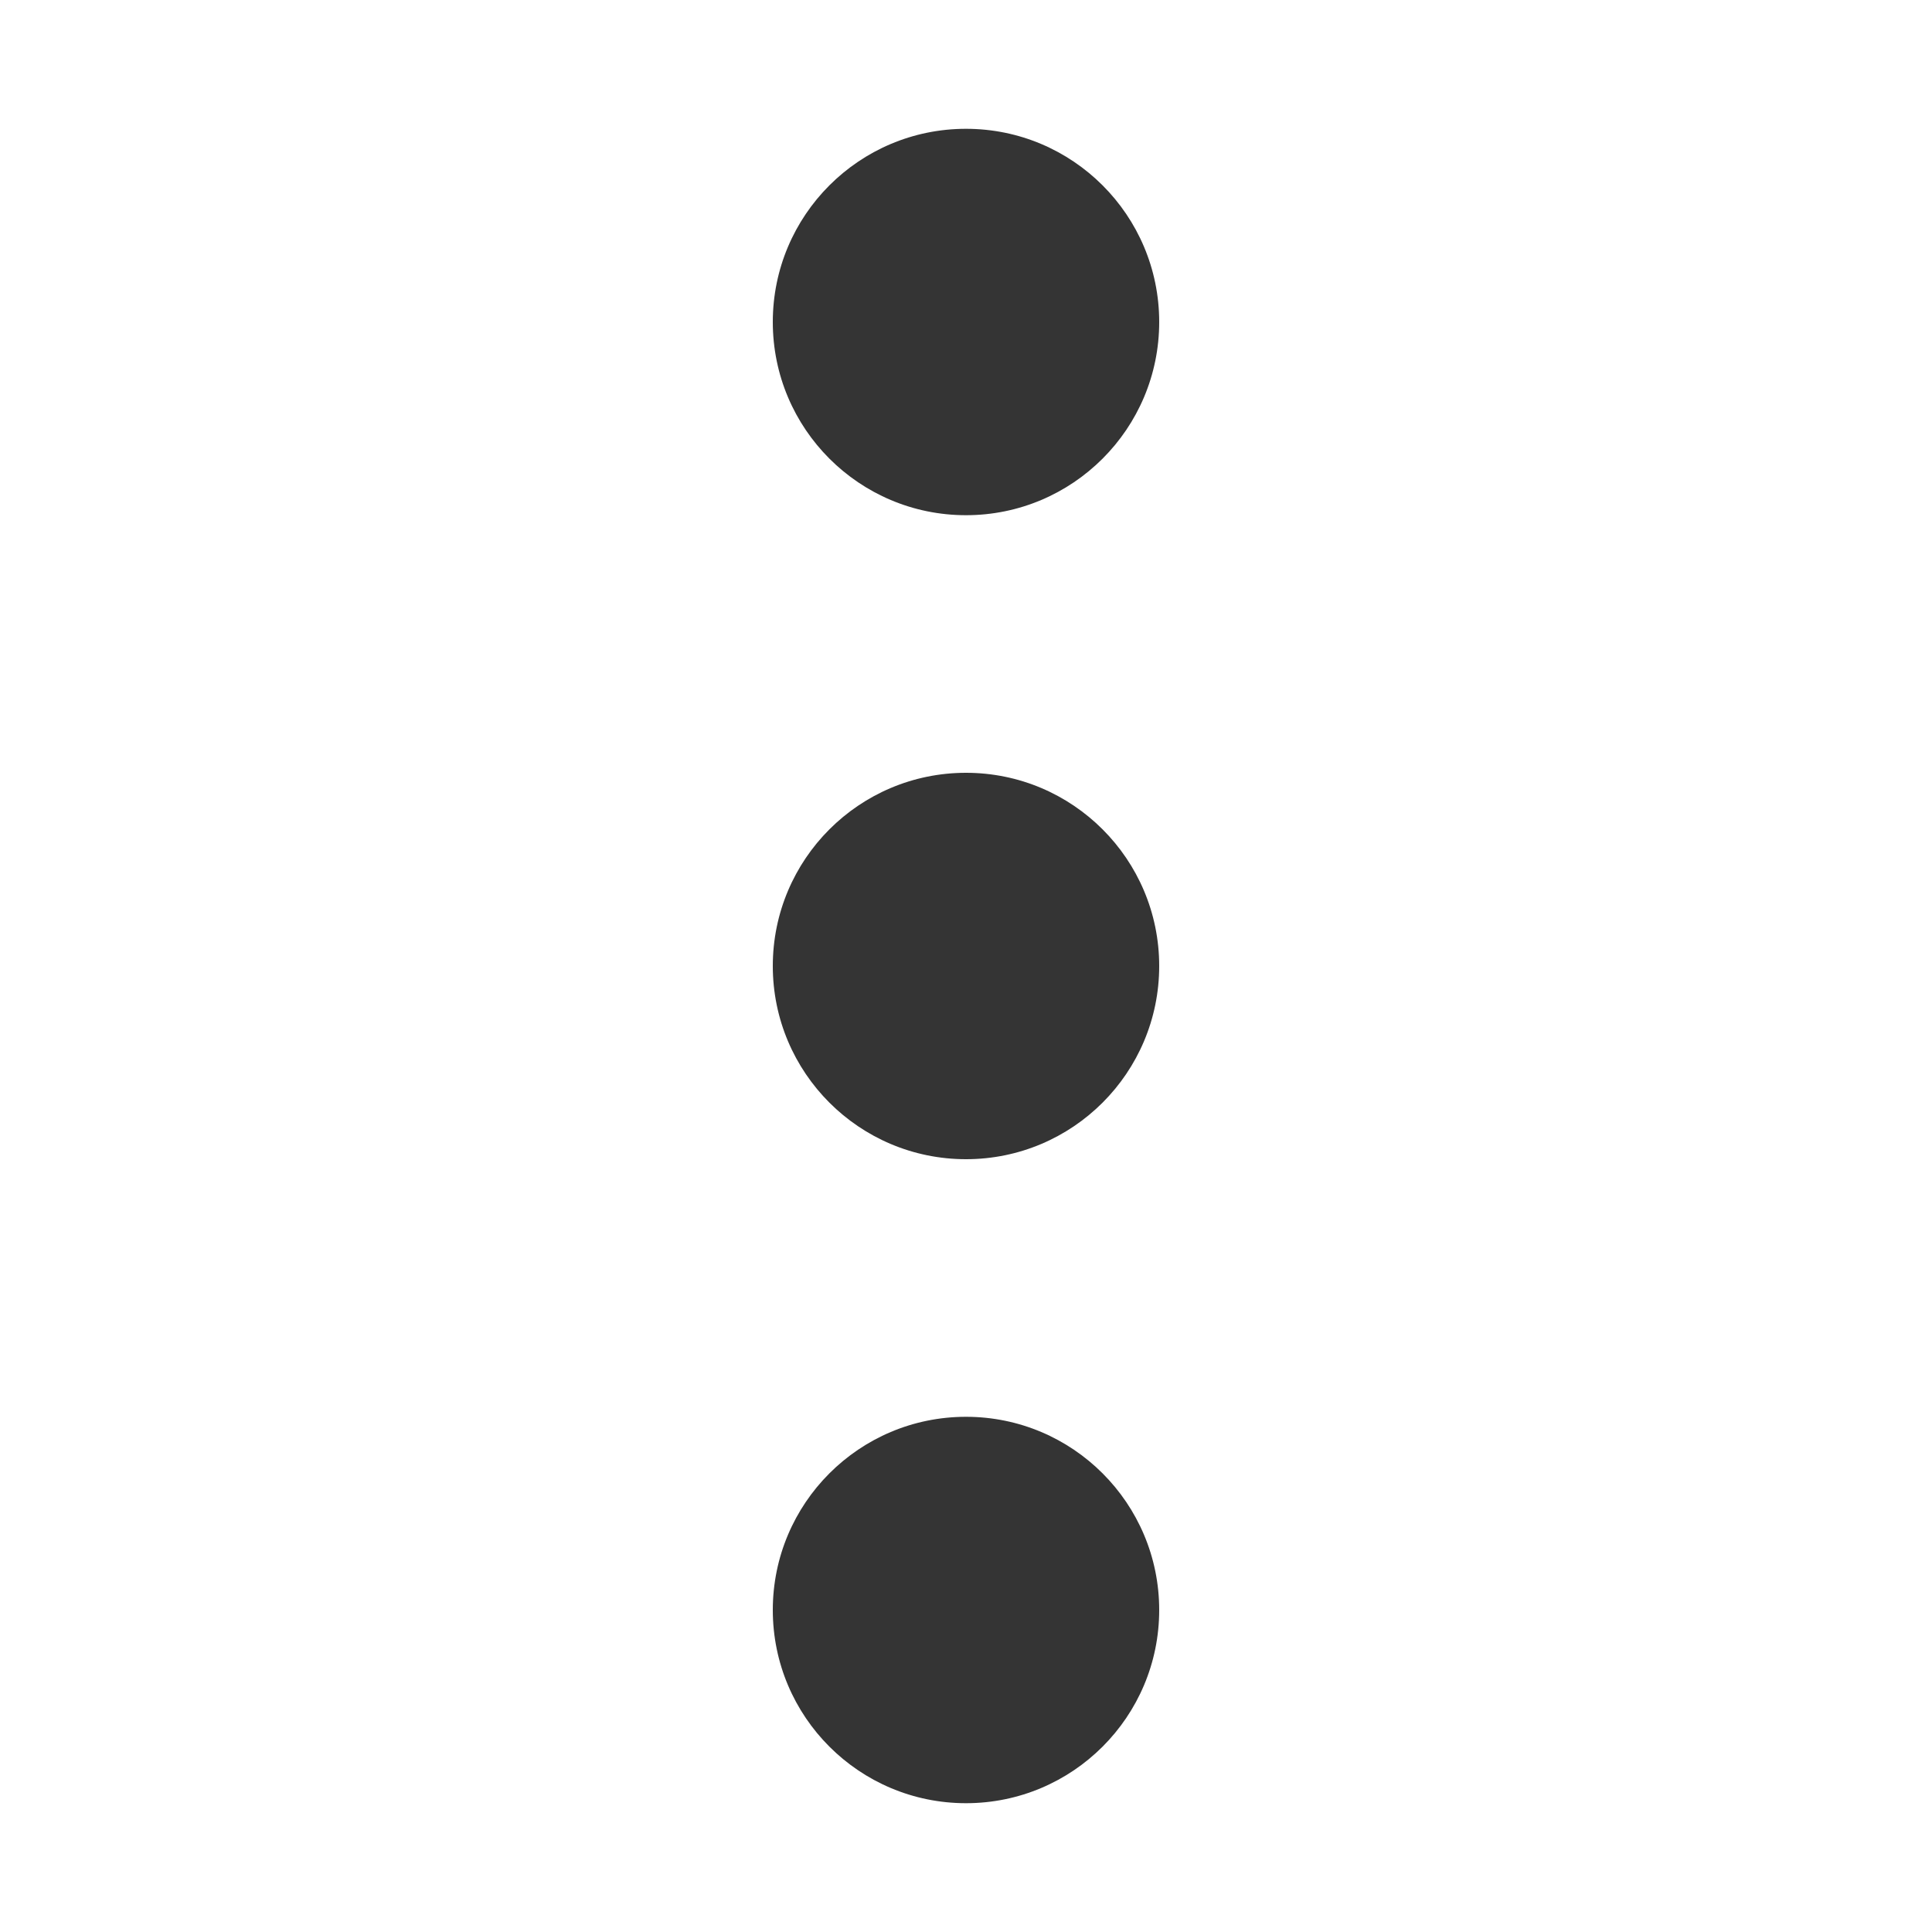
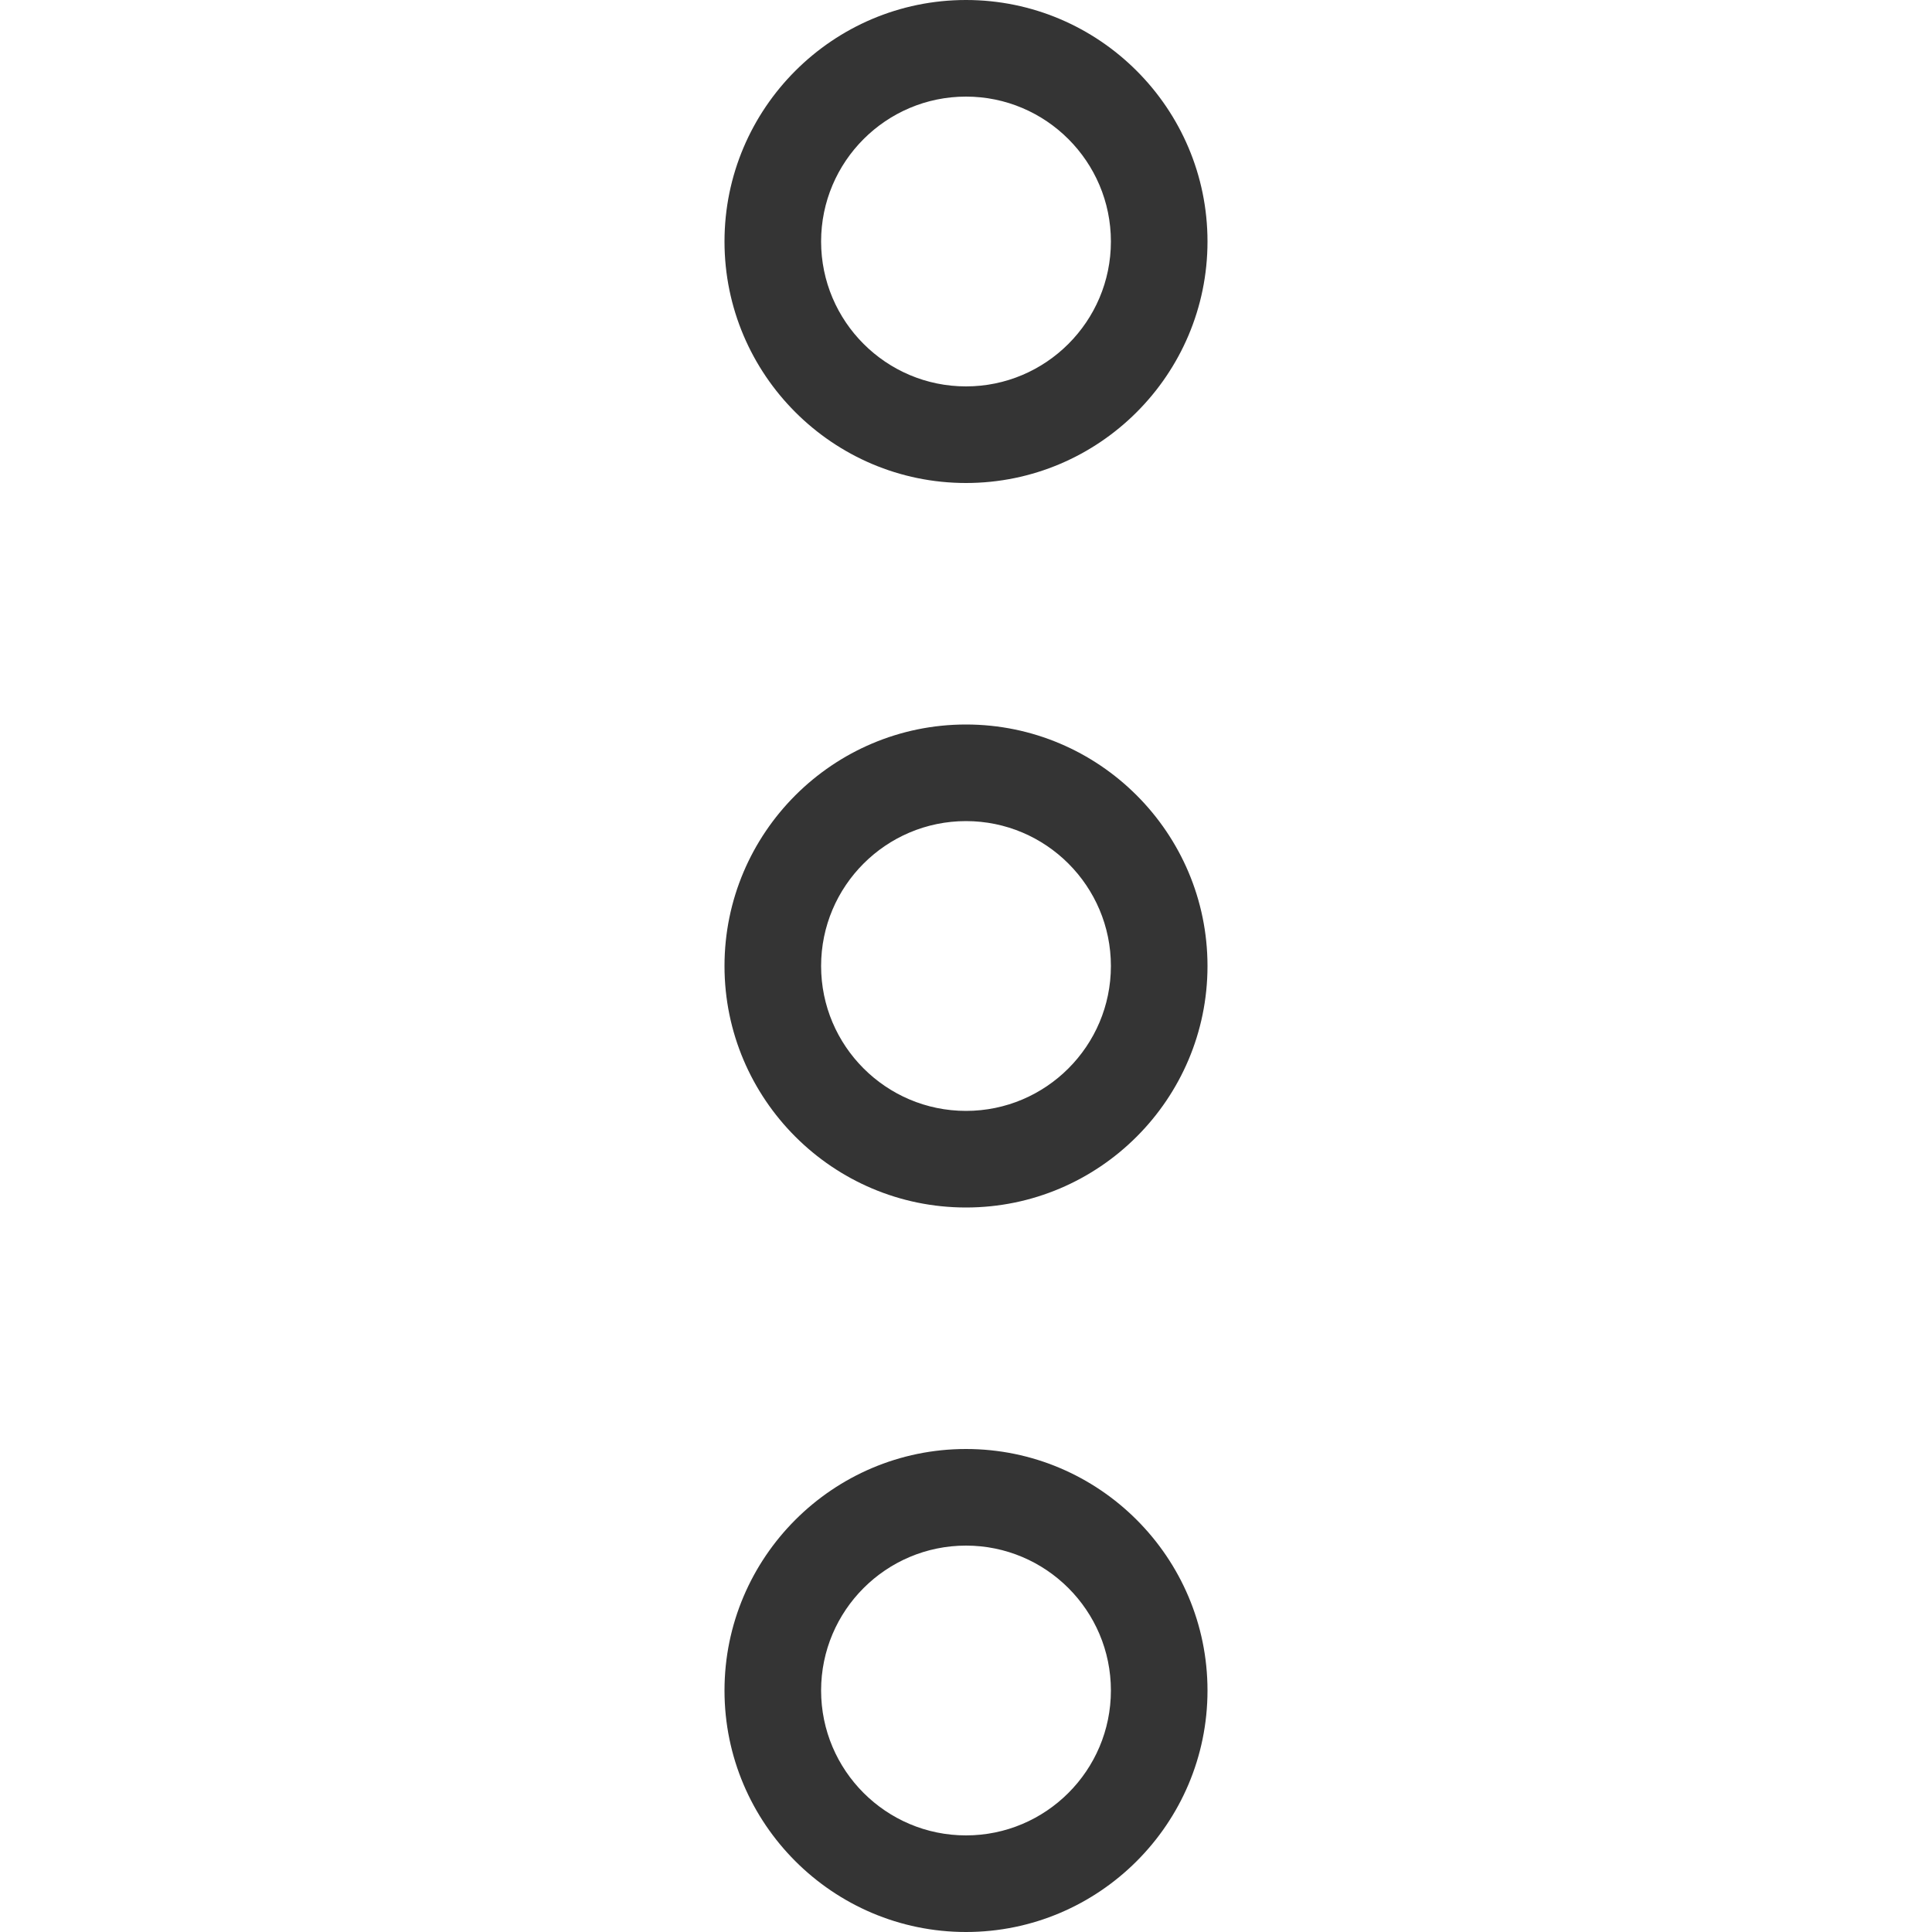
<svg xmlns="http://www.w3.org/2000/svg" width="30" height="30" viewBox="0 0 30 30" fill="none">
-   <path d="M15 22C16.657 22 18 23.343 18 25C18 26.657 16.657 28 15 28C13.343 28 12 26.657 12 25C12 23.343 13.343 22 15 22Z" fill="#343434" />
-   <path d="M15 12C16.657 12 18 13.343 18 15C18 16.657 16.657 18 15 18C13.343 18 12 16.657 12 15C12 13.343 13.343 12 15 12Z" fill="#343434" />
-   <path d="M18 5C18 3.343 16.657 2 15 2C13.343 2 12 3.343 12 5C12 6.657 13.343 8 15 8C16.657 8 18 6.657 18 5Z" fill="#343434" />
+   <path d="M18.75 26.25C18.75 28.317 17.067 30 15 30C12.933 30 11.25 28.317 11.25 26.25C11.25 24.183 12.933 22.5 15 22.5C17.067 22.5 18.75 24.183 18.75 26.25ZM12.75 26.25C12.75 27.491 13.759 28.5 15 28.5C16.241 28.5 17.25 27.491 17.25 26.25C17.25 25.009 16.241 24 15 24C13.759 24 12.75 25.009 12.75 26.25Z" fill="#343434" />
+   <path d="M18.75 15C18.75 17.067 17.067 18.75 15 18.75C12.933 18.75 11.25 17.067 11.25 15C11.25 12.933 12.933 11.25 15 11.25C17.067 11.25 18.75 12.933 18.75 15ZM12.75 15C12.75 16.241 13.759 17.25 15 17.25C16.241 17.25 17.25 16.241 17.25 15C17.25 13.759 16.241 12.75 15 12.75C13.759 12.75 12.75 13.759 12.75 15Z" fill="#343434" />
+   <path d="M18.75 3.75C18.75 5.817 17.067 7.5 15 7.5C12.933 7.5 11.25 5.817 11.25 3.75C11.25 1.683 12.933 0 15 0C17.067 0 18.75 1.683 18.75 3.75ZM12.75 3.75C12.75 4.99 13.759 6 15 6C16.241 6 17.25 4.99 17.25 3.75C17.25 2.51 16.241 1.5 15 1.5C13.759 1.5 12.75 2.51 12.75 3.75Z" fill="#343434" />
</svg>
